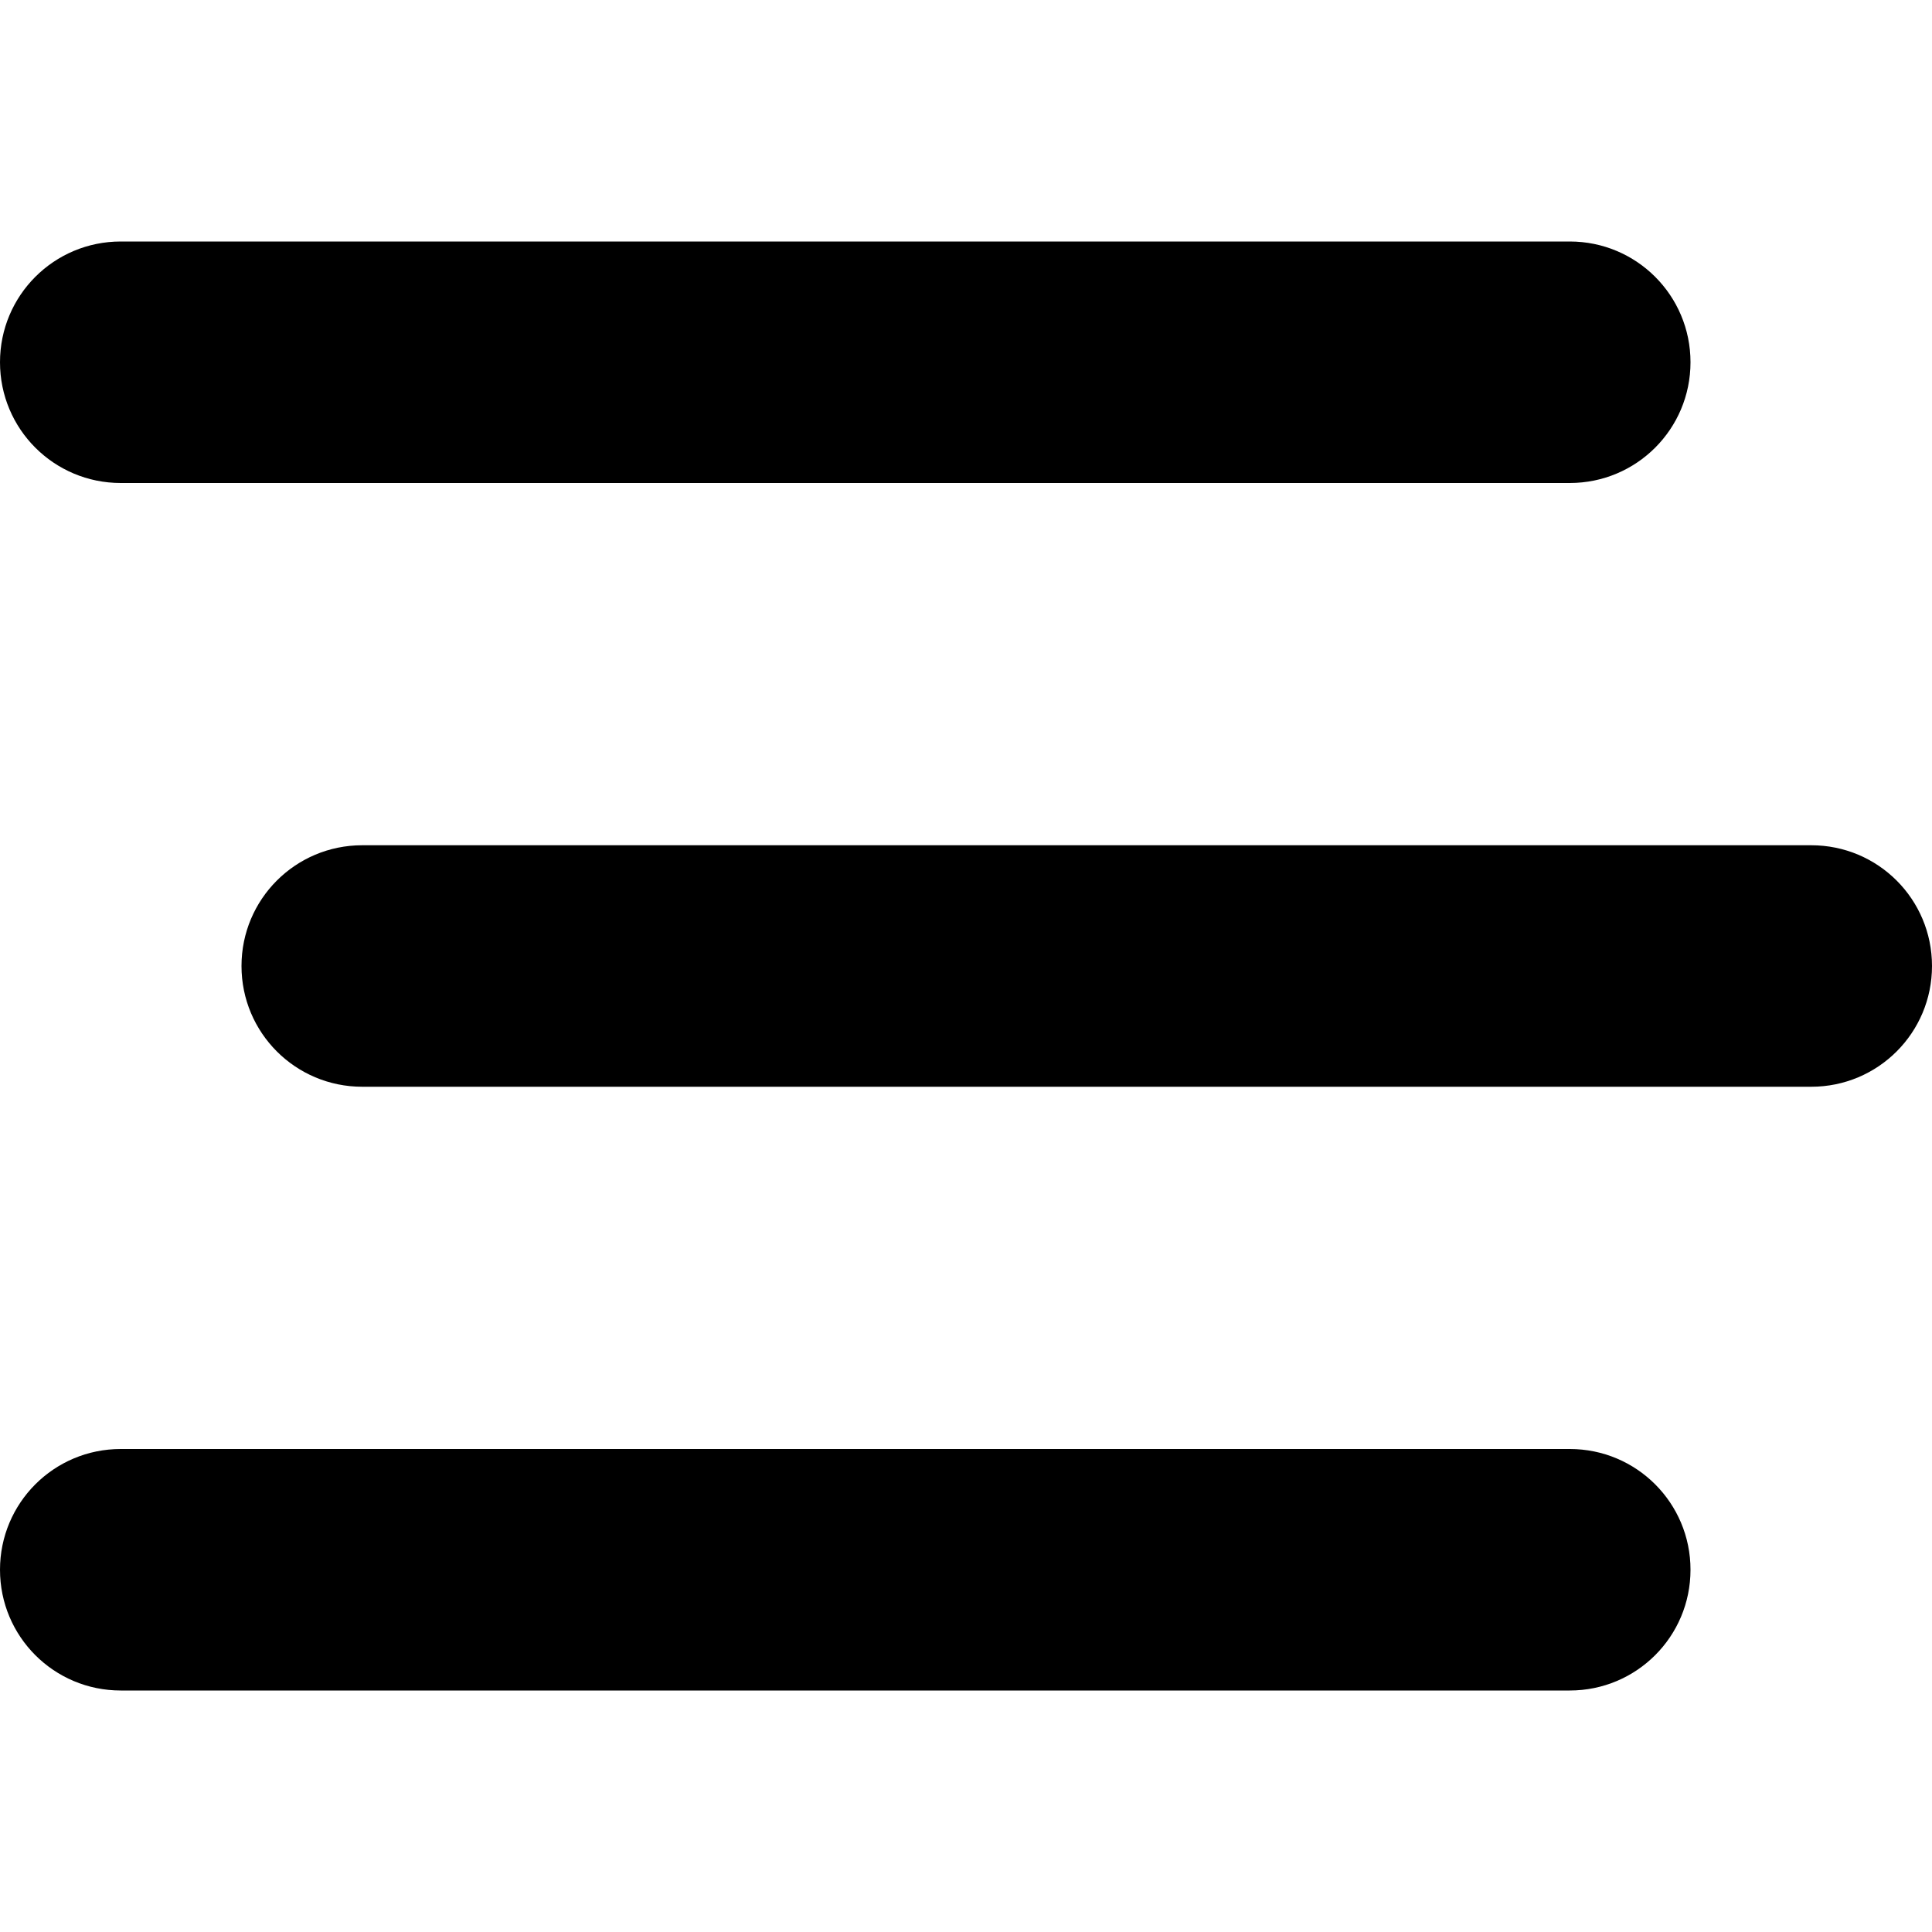
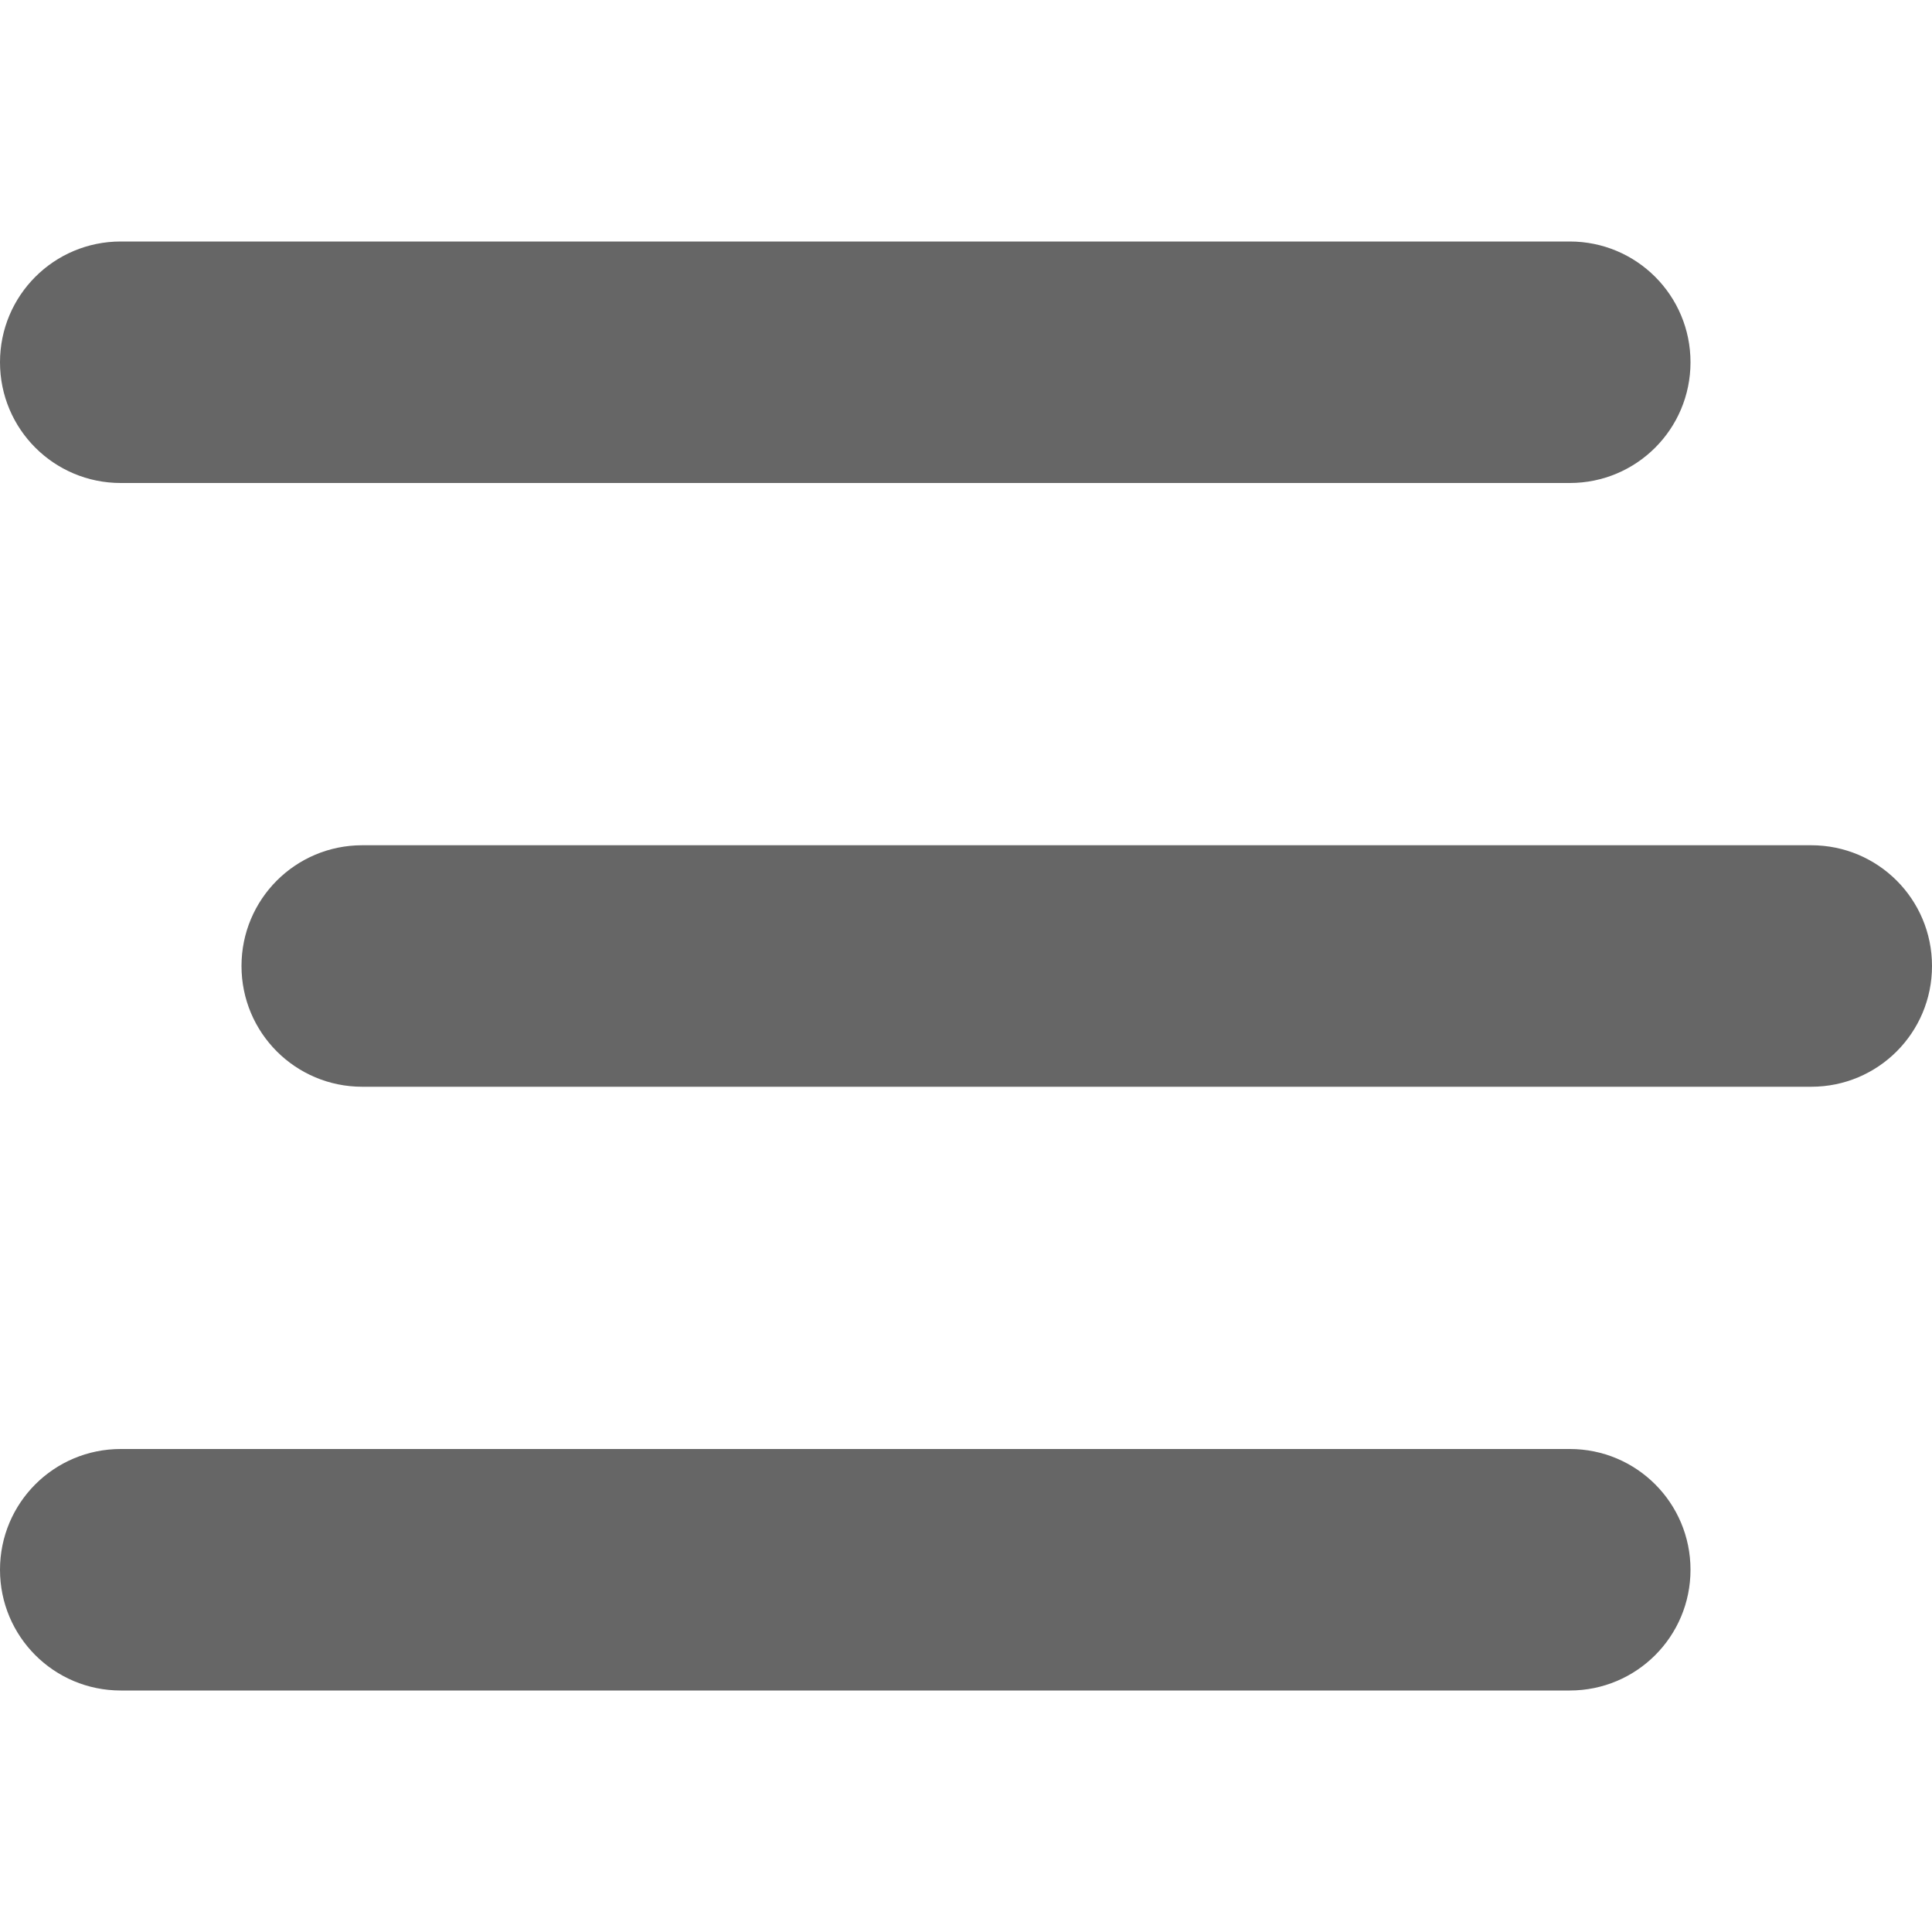
- <svg xmlns="http://www.w3.org/2000/svg" viewBox="0 0 512 512">
-   <path d="M0 96C0 78.3 14.3 64 32 64H416c17.7 0 32 14.3 32 32s-14.3 32-32 32H32C14.3 128 0 113.7 0 96zM64 256c0-17.7 14.3-32 32-32H480c17.7 0 32 14.3 32 32s-14.3 32-32 32H96c-17.7 0-32-14.3-32-32zM448 416c0 17.7-14.3 32-32 32H32c-17.7 0-32-14.3-32-32s14.3-32 32-32H416c17.7 0 32 14.3 32 32z" />
+ <svg xmlns="http://www.w3.org/2000/svg" viewBox="0 0 512 512" version="1.1" id="svg4">
+   <defs id="defs8" />
+   <path d="M0 96C0 78.3 14.3 64 32 64H416c17.7 0 32 14.3 32 32s-14.3 32-32 32H32C14.3 128 0 113.7 0 96zM64 256c0-17.7 14.3-32 32-32H480c17.7 0 32 14.3 32 32s-14.3 32-32 32H96c-17.7 0-32-14.3-32-32zM448 416c0 17.7-14.3 32-32 32H32c-17.7 0-32-14.3-32-32s14.3-32 32-32H416c17.7 0 32 14.3 32 32z" id="path2" style="fill:#666666" />
</svg>
